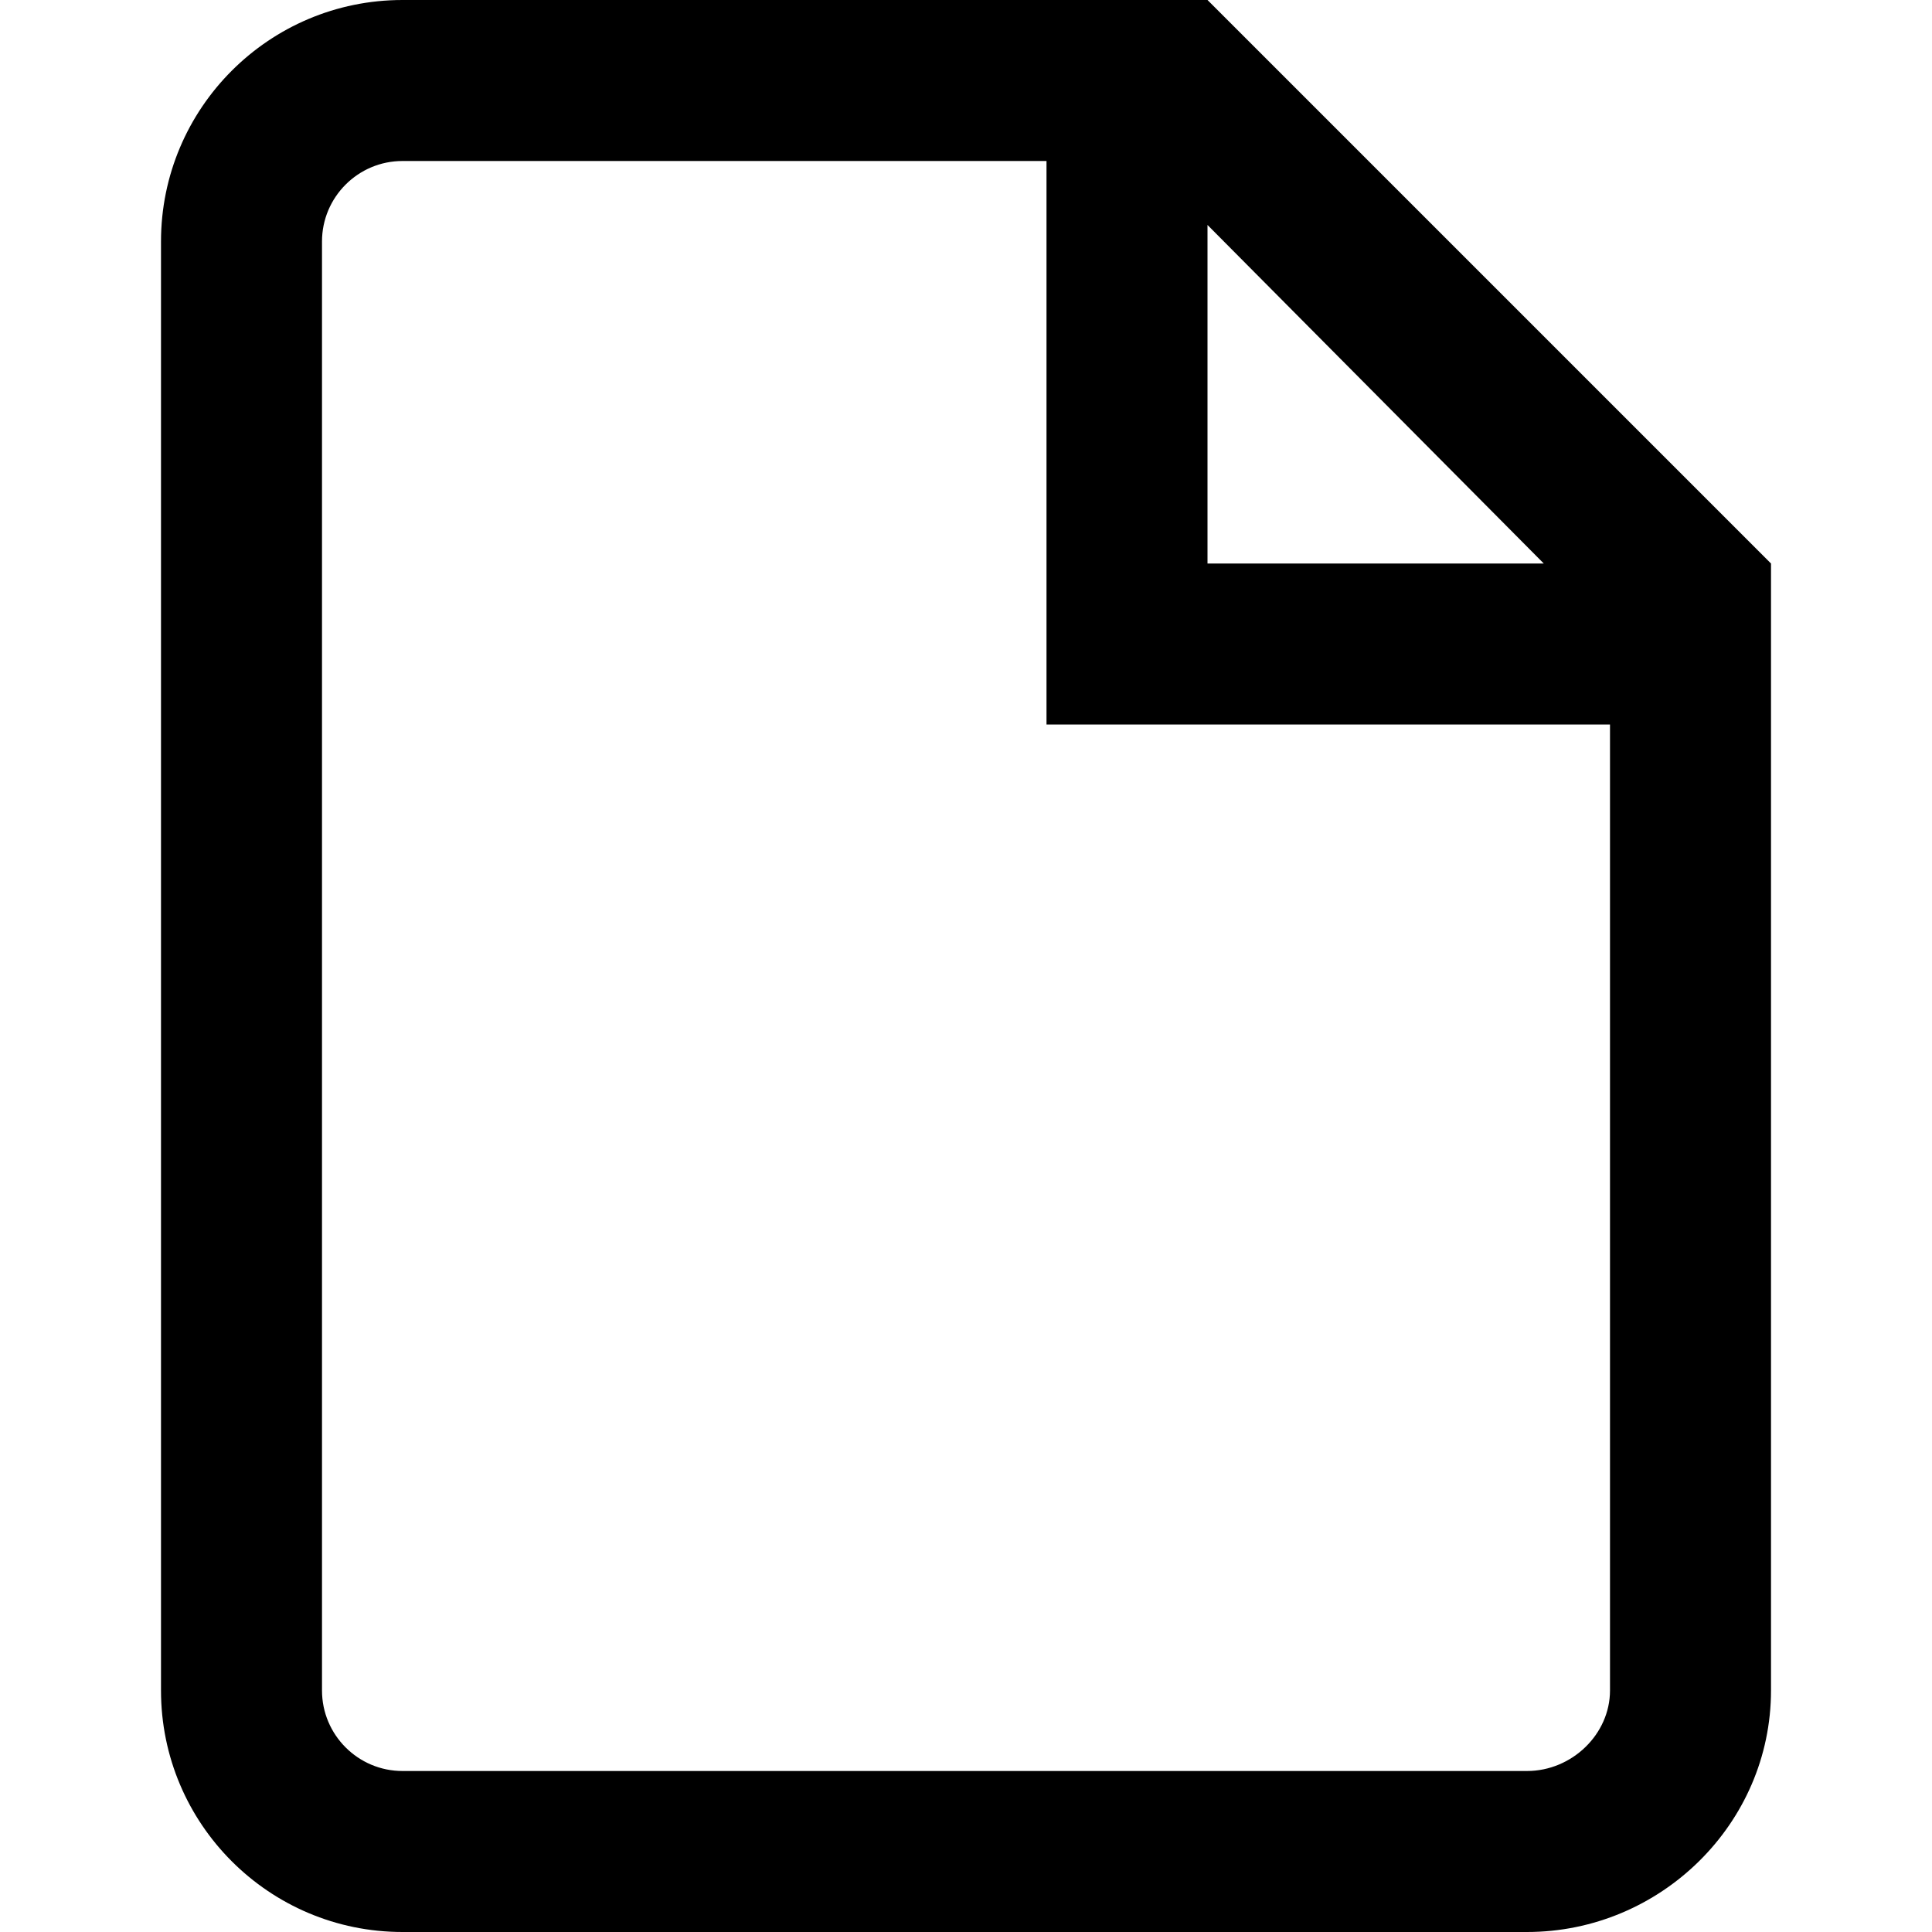
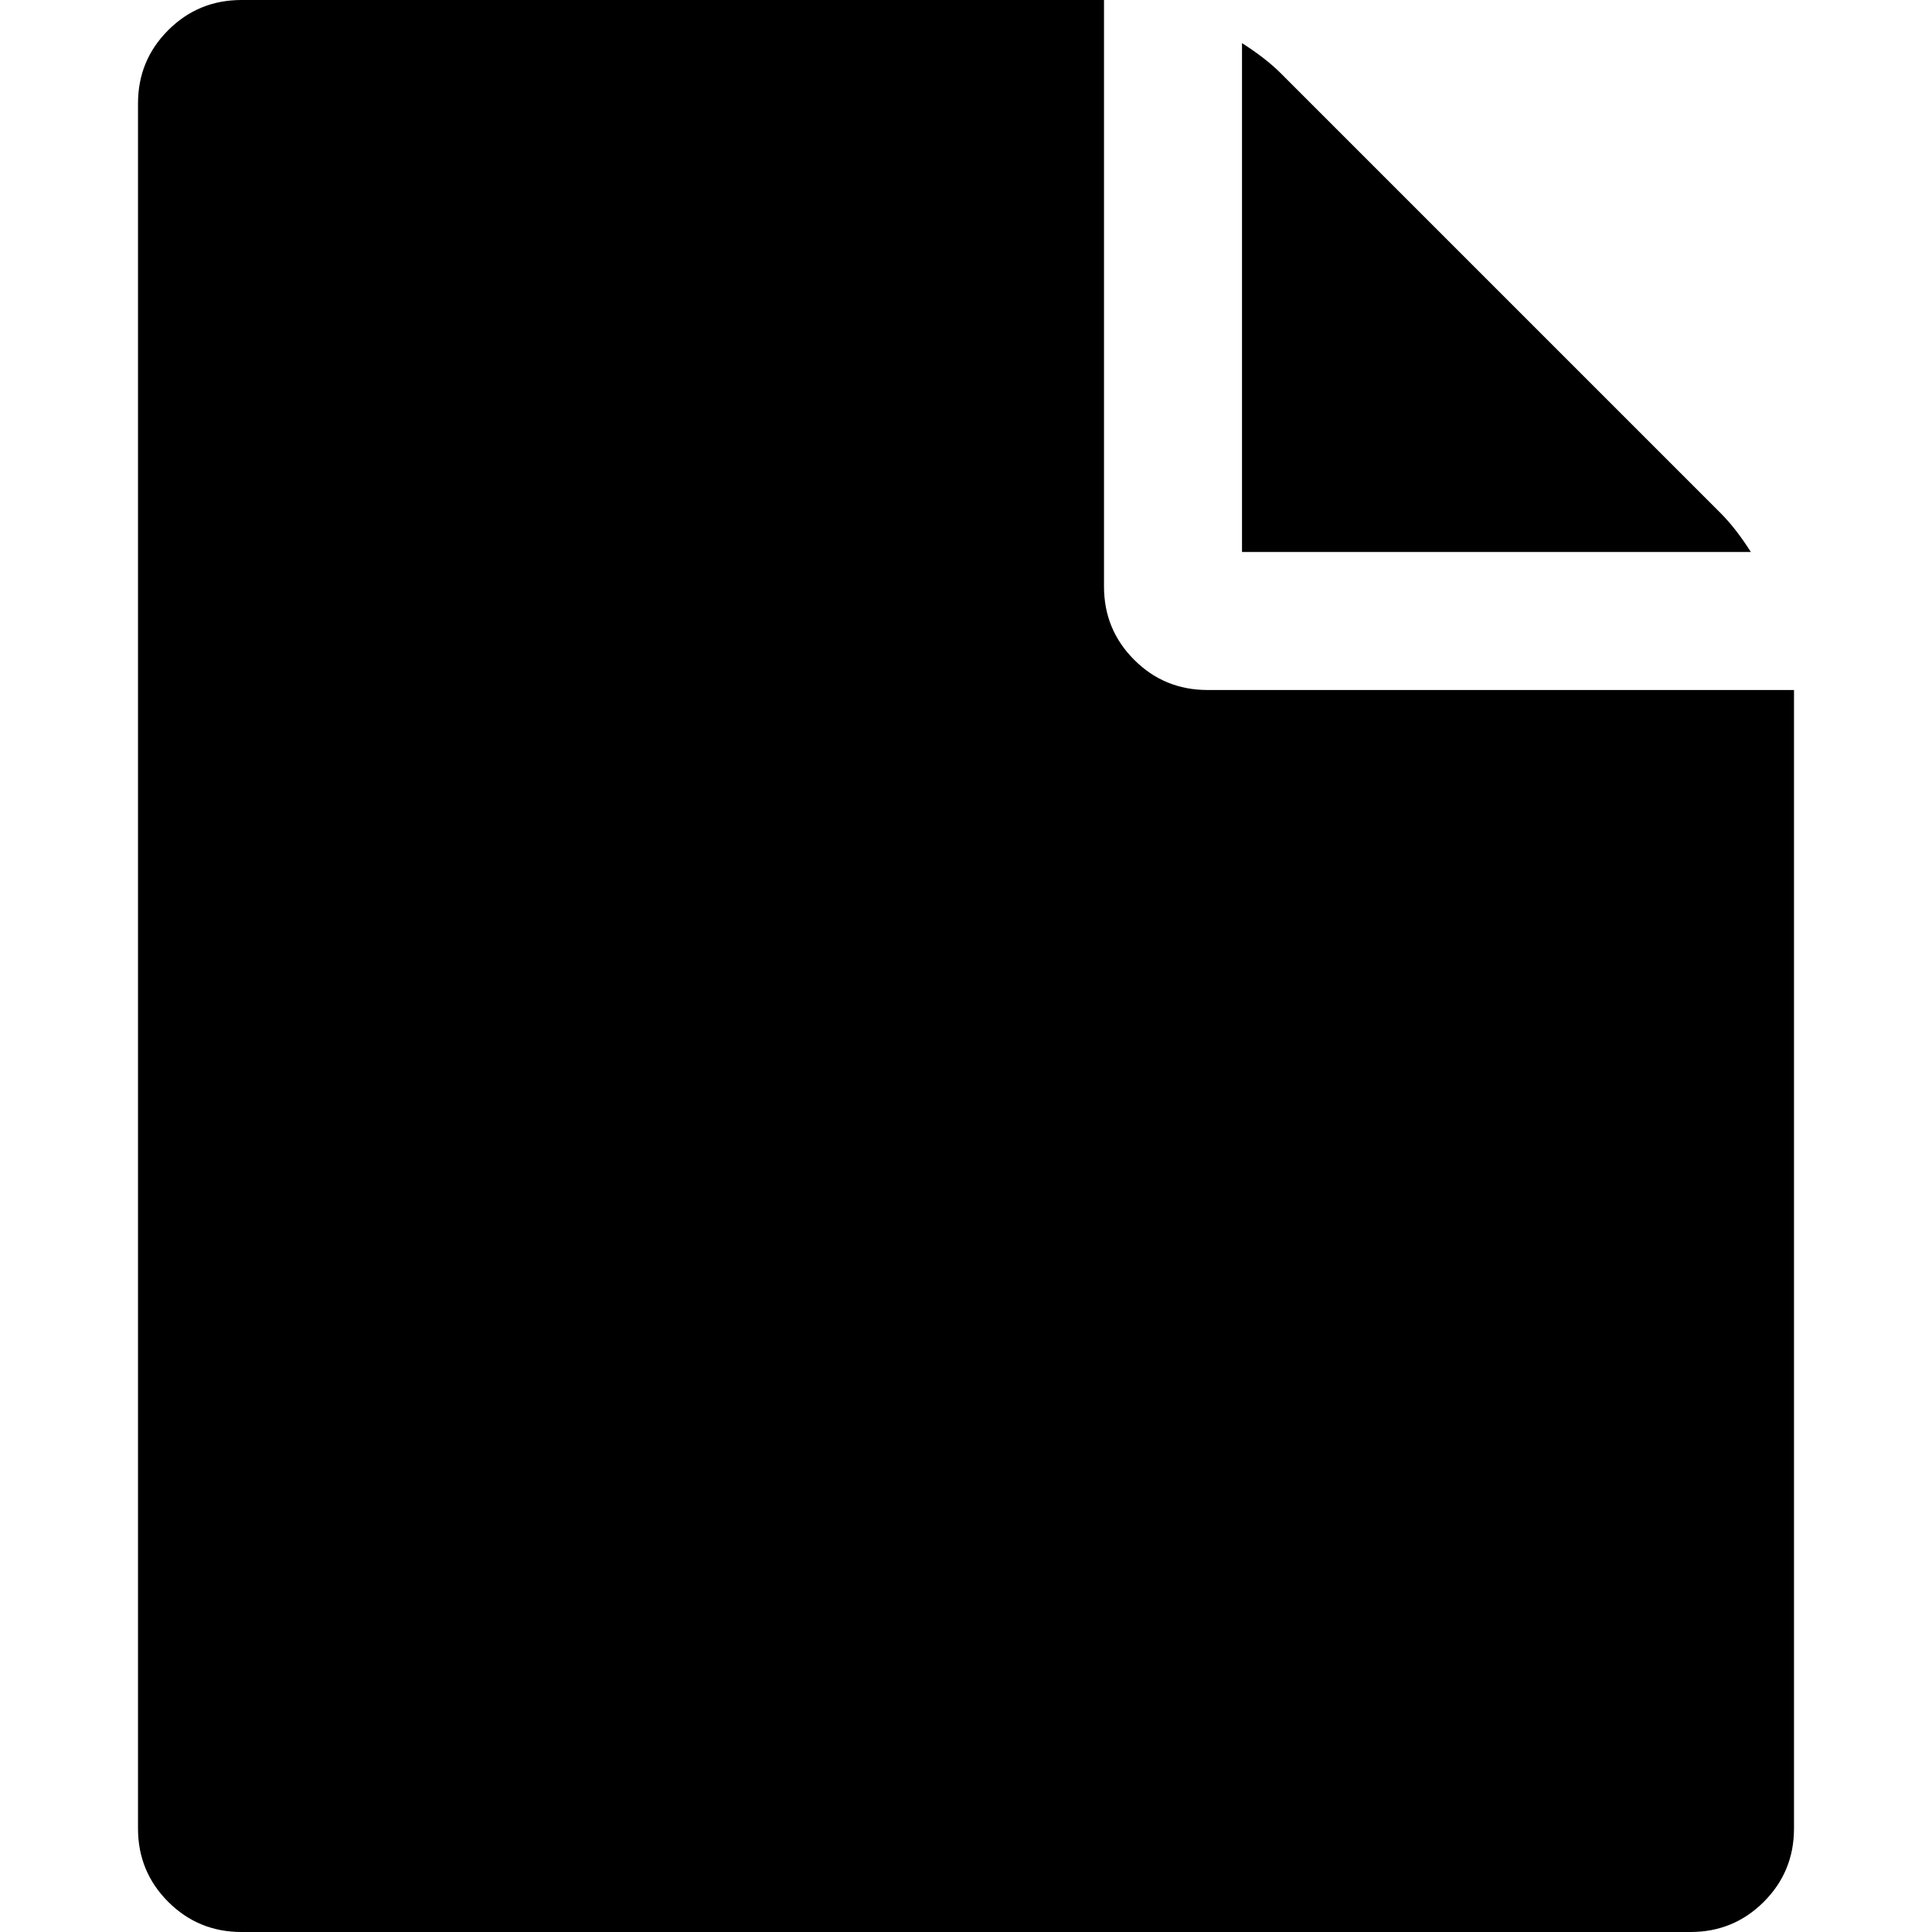
- <svg xmlns="http://www.w3.org/2000/svg" enable-background="new 0 0 96 96" height="96px" id="file" version="1.1" viewBox="0 0 96 96" width="96px" xml:space="preserve">
-   <path d="M60,0H20C13.373,0,8,5.373,8,12v72c0,6.627,5.373,12,12,12h55.875C82.502,96,88,90.627,88,84V28C84,24,66,6,60,0z   M60,11.178L76.709,28H60V11.178z M75.875,88H20c-2.206,0-4-1.794-4-4V12c0-2.206,1.794-4,4-4h32v20v8h8h20v48  C80,86.168,78.111,88,75.875,88z" />
+ <svg xmlns="http://www.w3.org/2000/svg" height="1792" viewBox="0 0 1792 1792" width="1792">
+   <path d="M1152 512v-472q22 14 36 28l408 408q14 14 28 36h-472zm-128 32q0 40 28 68t68 28h544v1056q0 40-28 68t-68 28h-1344q-40 0-68-28t-28-68v-1600q0-40 28-68t68-28h800v544z" />
</svg>
